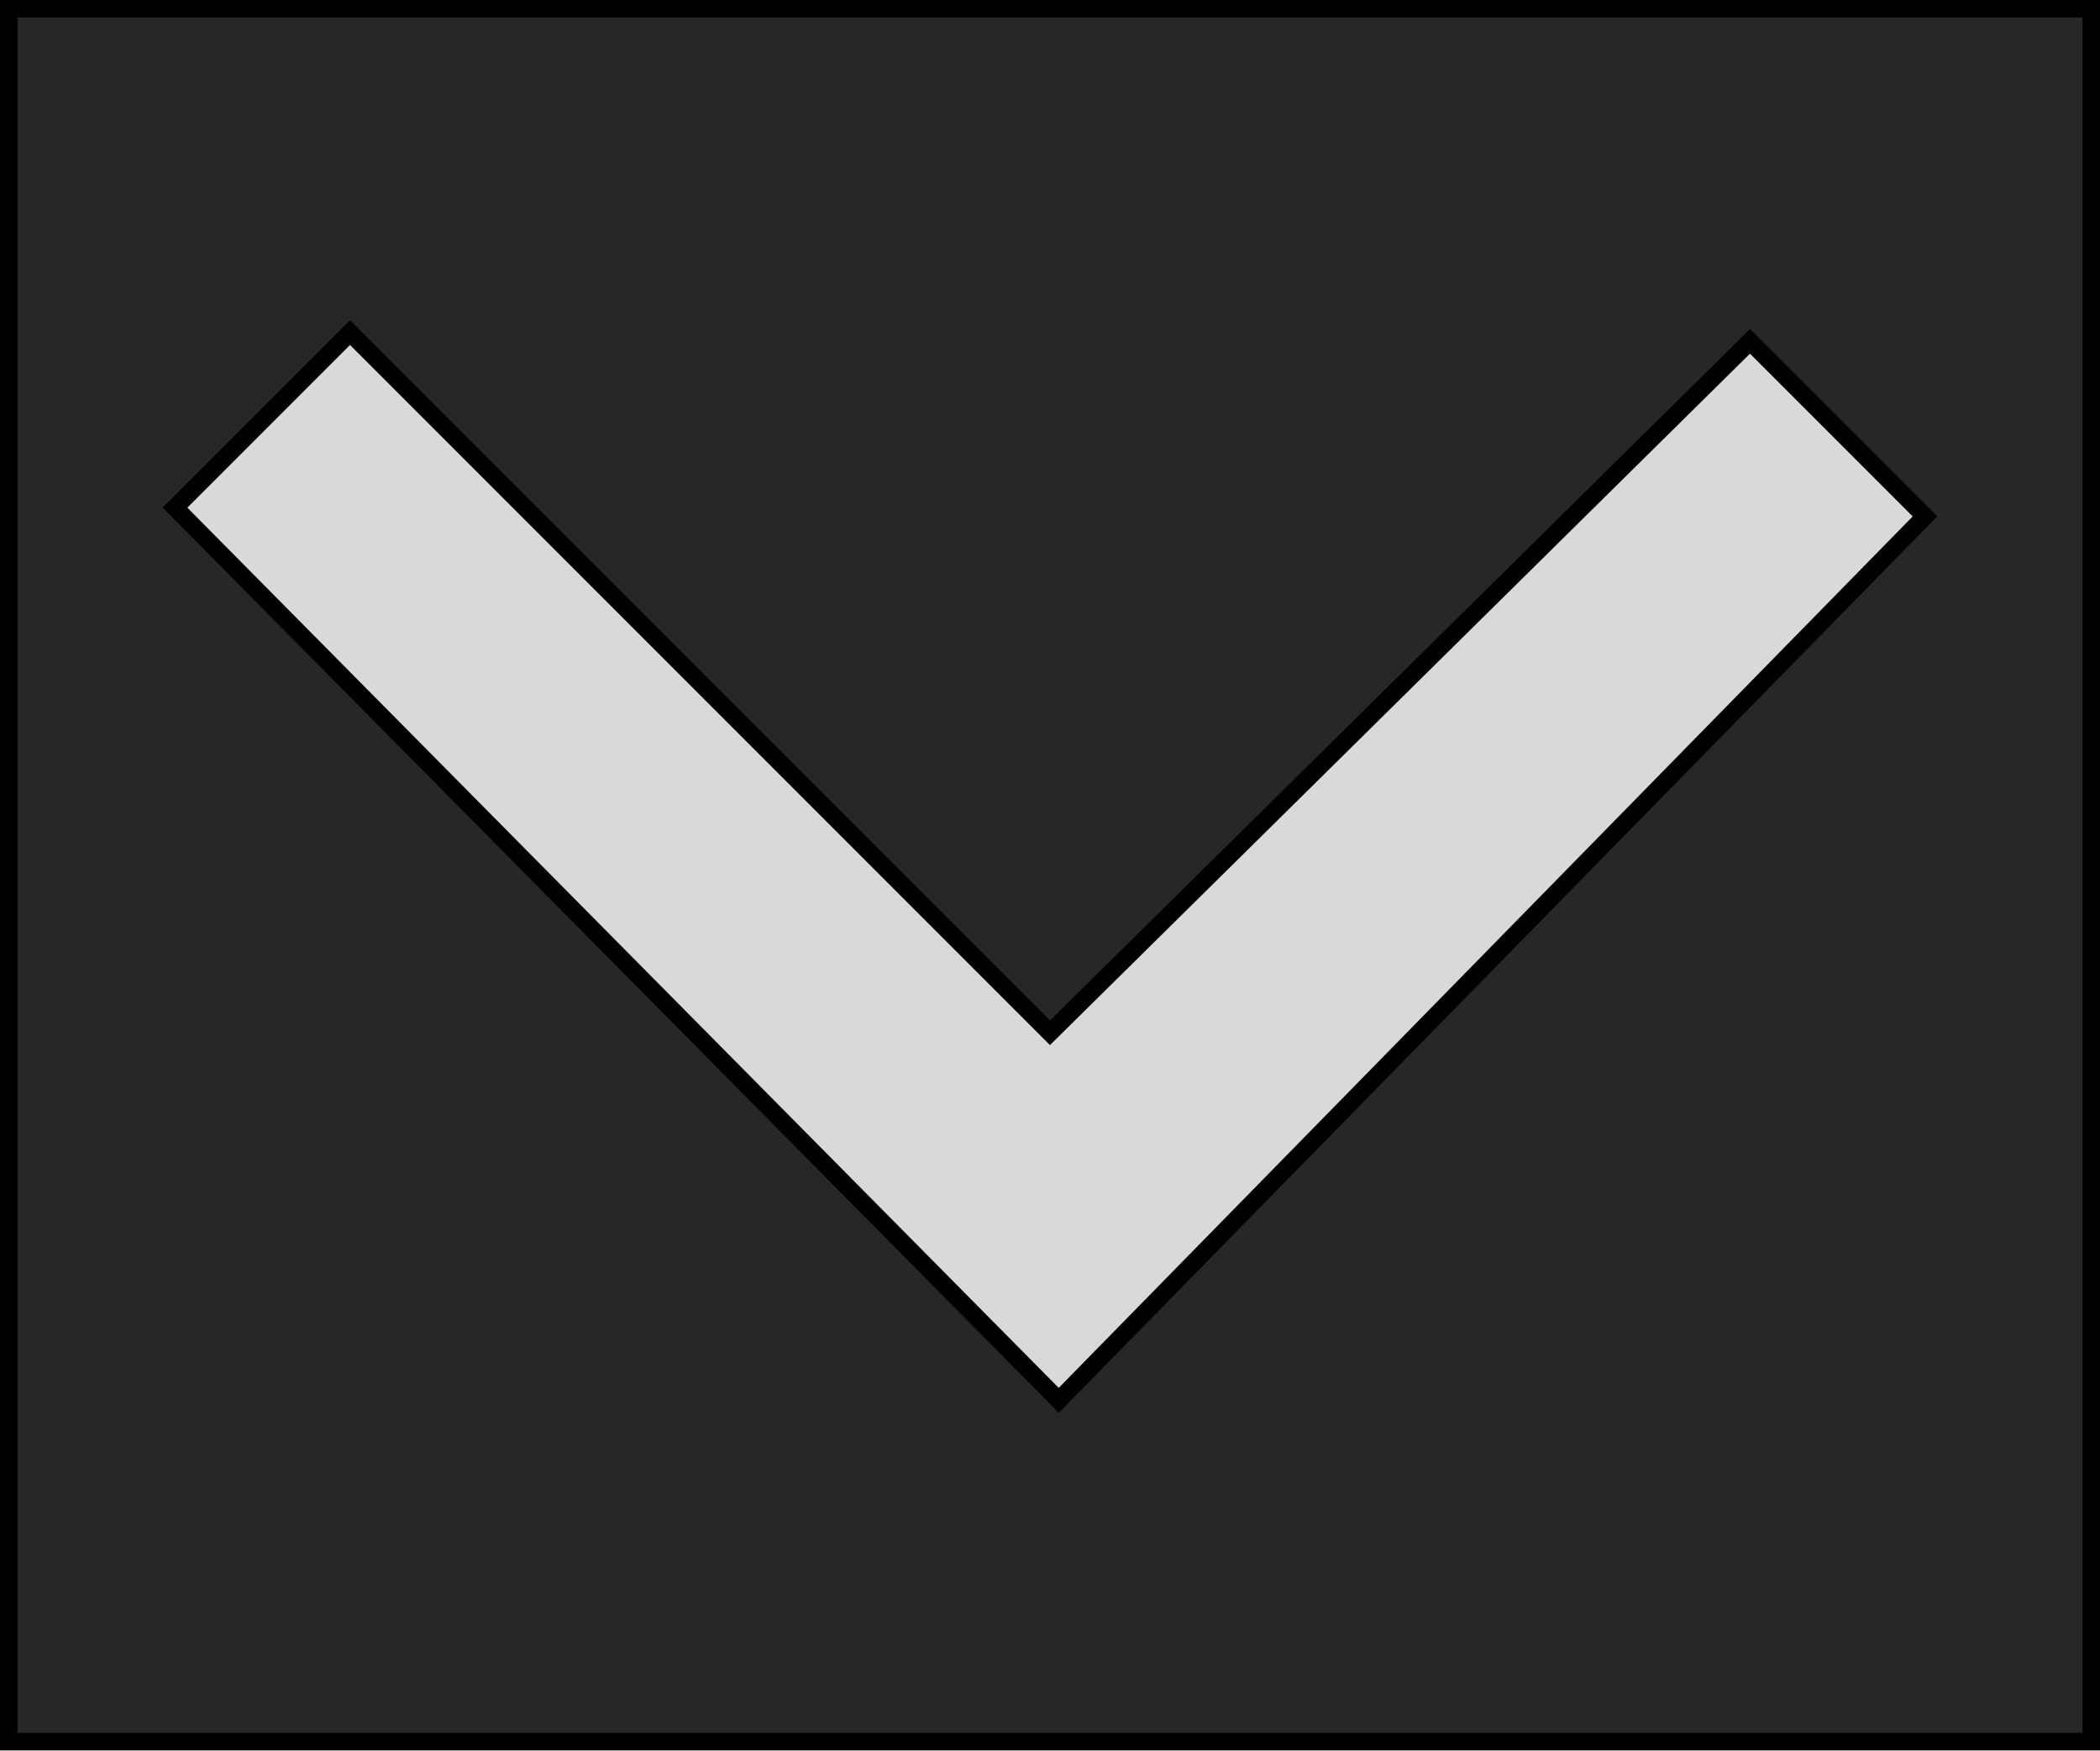
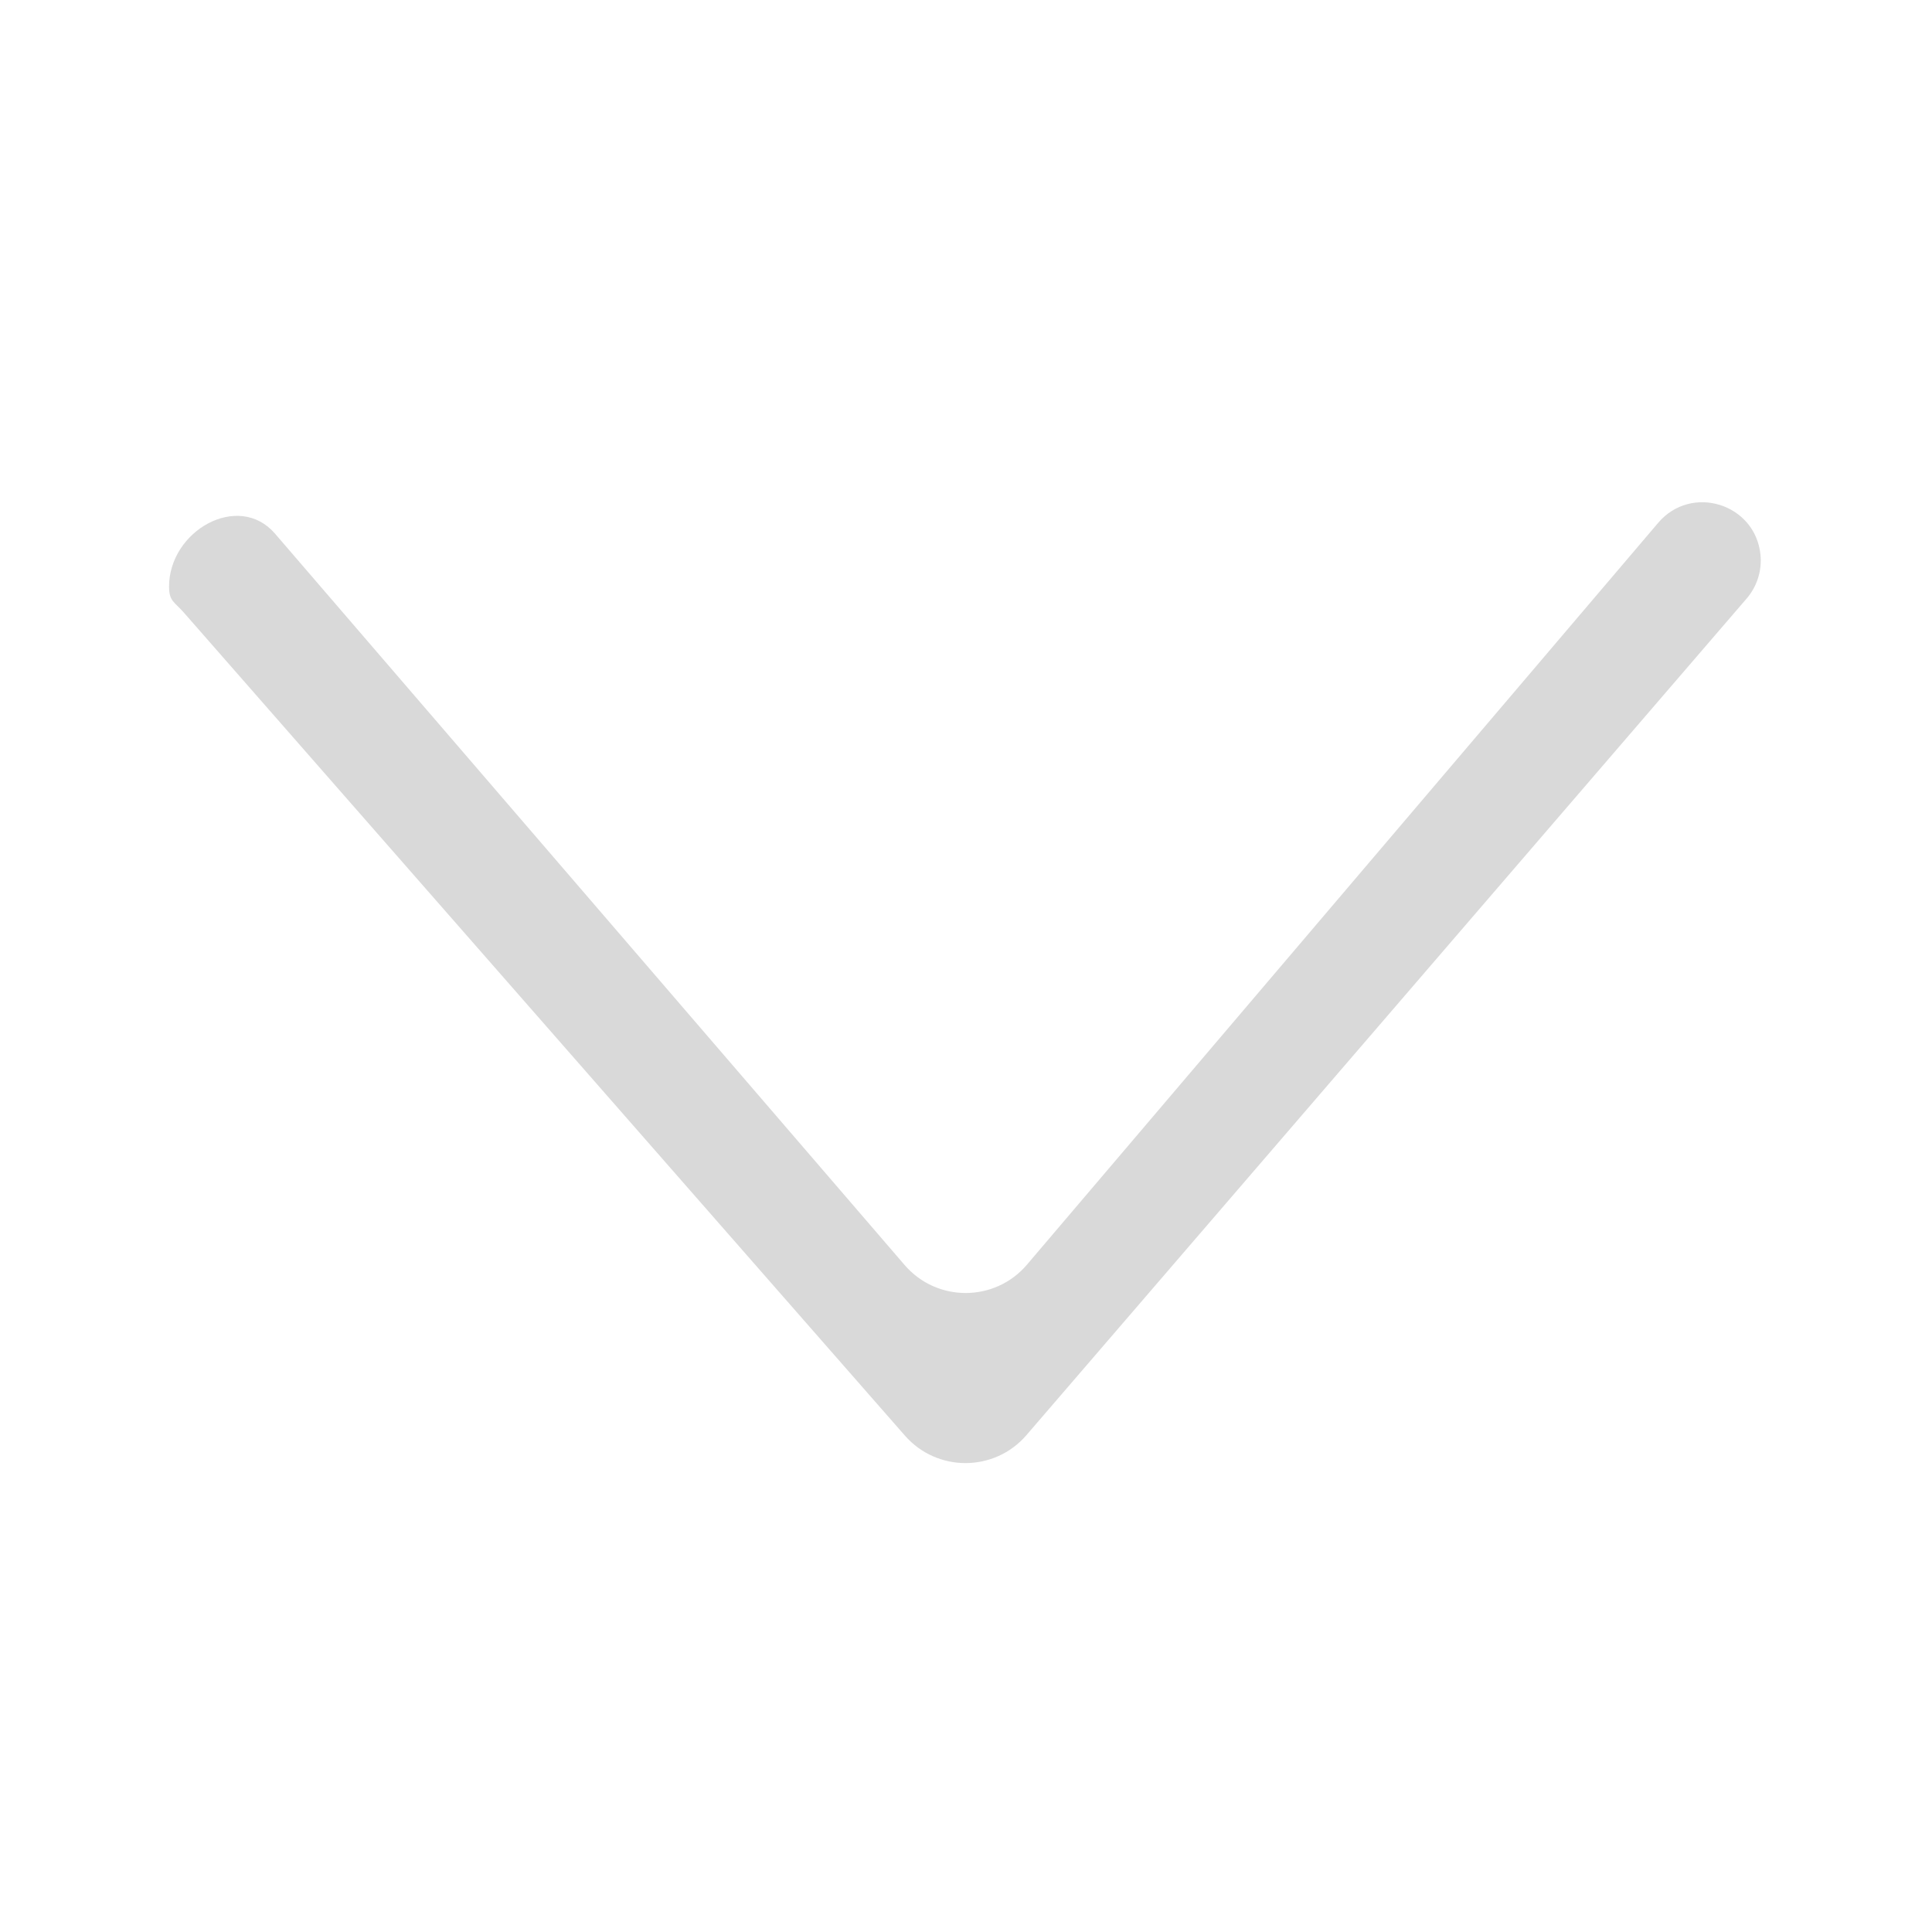
- <svg xmlns="http://www.w3.org/2000/svg" width="120" height="100" viewBox="0 0 120 100" fill="none">
-   <rect x="0.5" y="0.5" width="119" height="99" fill="#272727" stroke="black" />
-   <path d="M60 59L20 19L10 29L60.5 80L110 29.5L100 19.5L60 59Z" fill="#D9D9D9" stroke="black" />
+ <svg xmlns="http://www.w3.org/2000/svg" width="120" height="120" viewBox="0 0 120 120" fill="none">
+   <path d="M56.188 78.573L17.084 33.148C14.818 30.516 10.5 32.963 10.5 36.437C10.5 37.345 10.83 37.377 11.428 38.059L56.206 89.169C58.209 91.456 61.773 91.441 63.756 89.137L108.488 37.176C109.134 36.425 109.444 35.442 109.346 34.456C109.028 31.284 105.059 30.044 102.993 32.473L63.786 78.551C61.797 80.888 58.191 80.899 56.188 78.573Z" fill="#D9D9D9" />
</svg>
